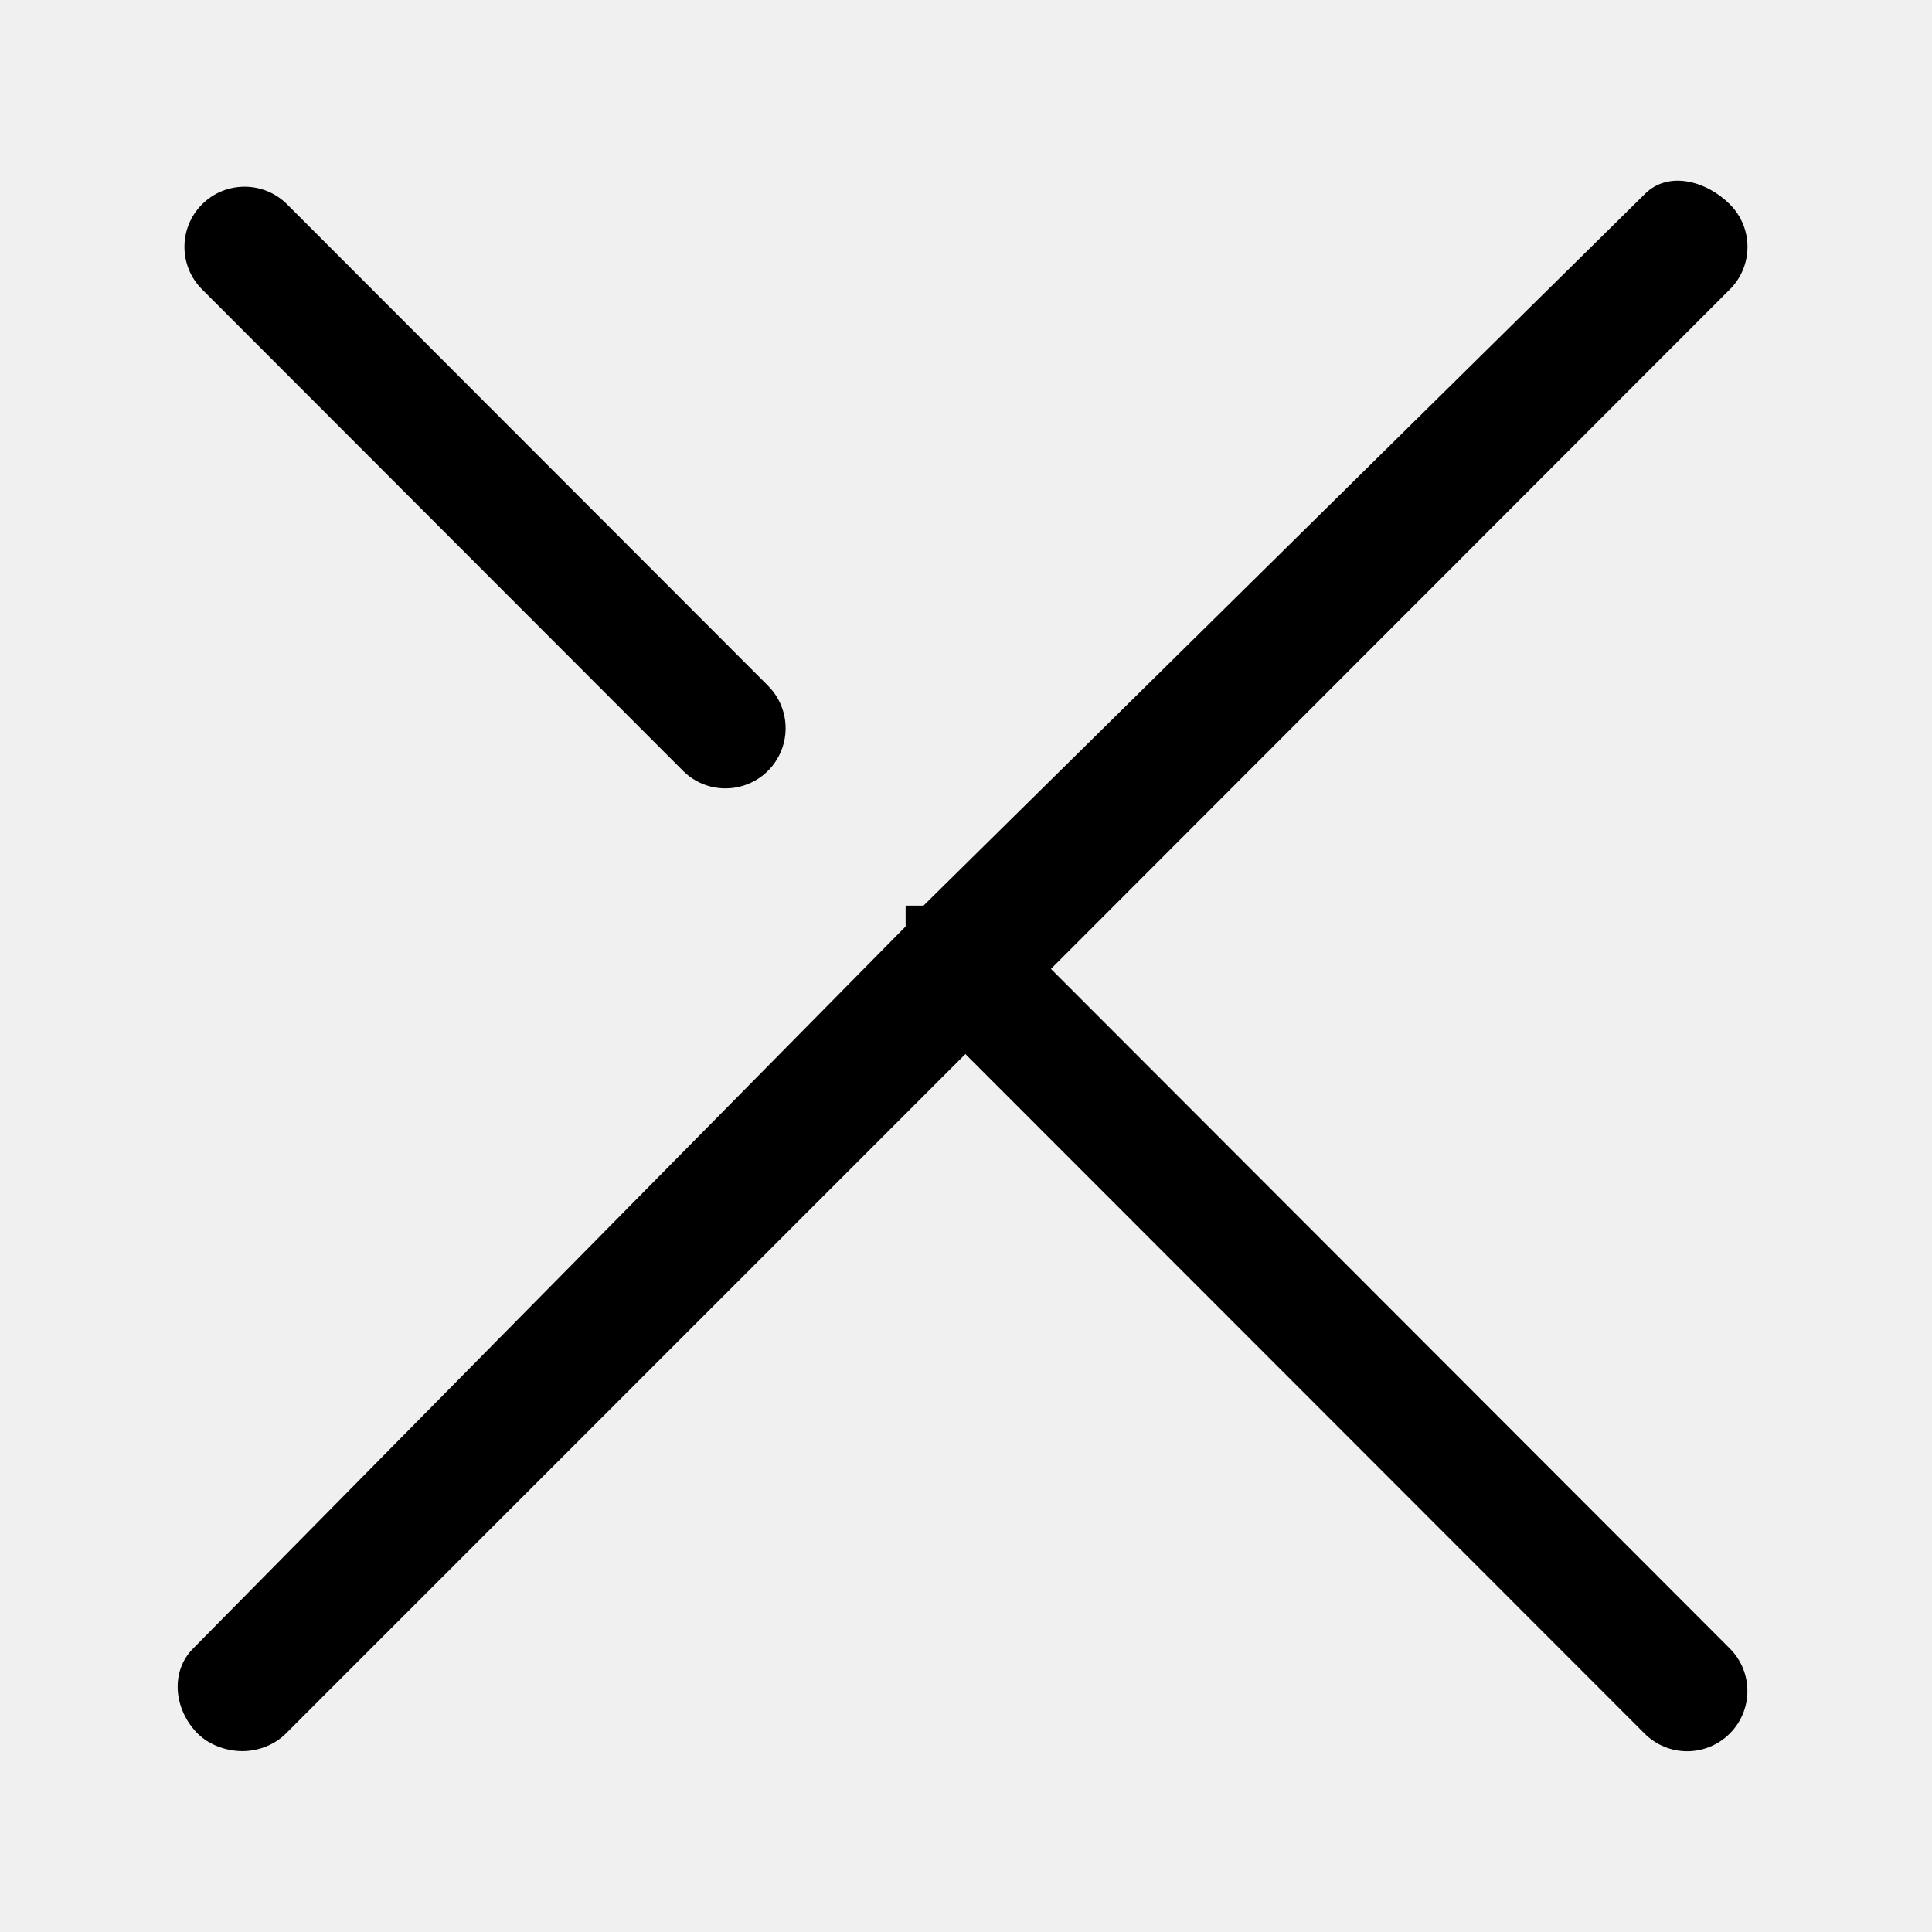
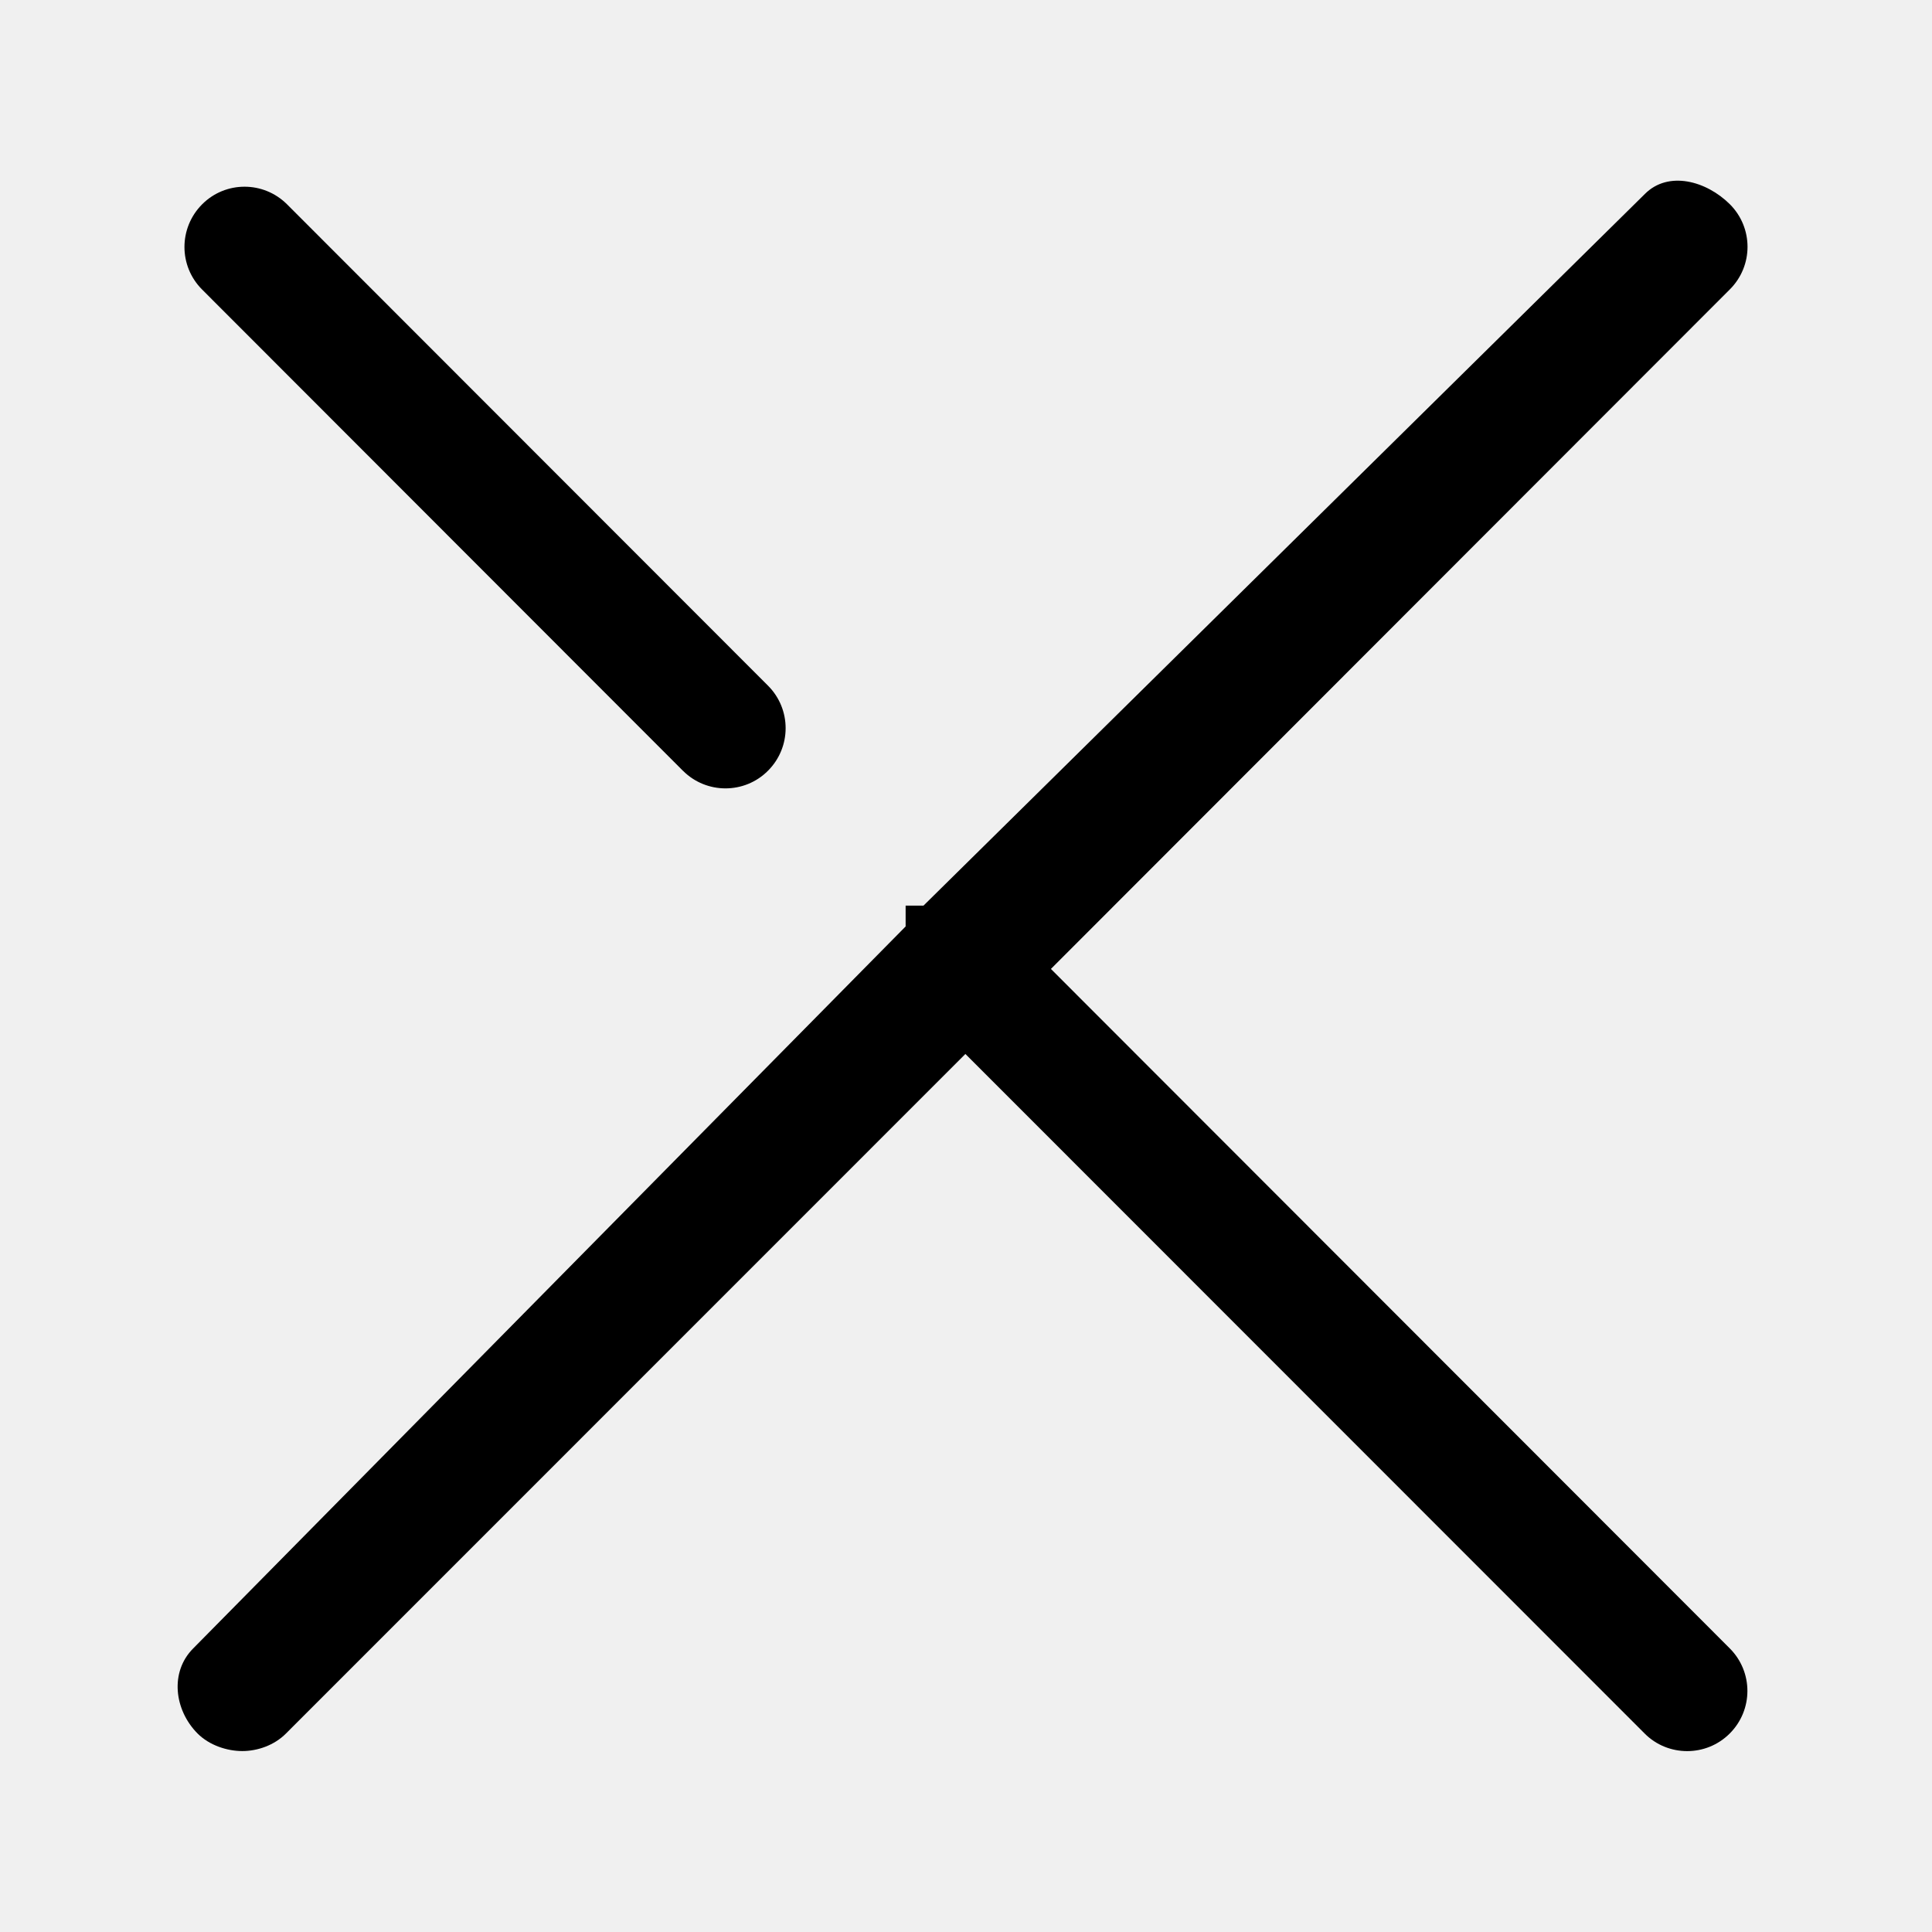
<svg xmlns="http://www.w3.org/2000/svg" height="32" viewBox="0 0 32 32" width="32">
  <g fill="none" stroke="#FFF" stroke-linecap="round" stroke-linejoin="round" stroke-miterlimit="10" stroke-width="2">
-     <path d="M649 137.999h26v18h-14M653 155.999h-4v-14M661 156l-8 6v-6" />
+     <path d="M649 138h26v18h-14M653 156h-4v-14M661 156l-8 6v-6" />
  </g>
-   <path d="M11.312 12.766a.99.99 0 0 0 .704.292.996.996 0 0 0 .704-1.701L4.755 3.384a.995.995 0 1 0-1.408 1.409l7.965 7.973zM17.407 16.048L28.652 4.793a.996.996 0 0 0 0-1.409c-.389-.389-1.019-.561-1.408-.171L15.296 15H15v.345L3.2 27.303c-.389.389-.315 1.02.073 1.409.194.195.486.292.741.292s.528-.097.722-.292L15.99 17.458l11.249 11.255a.996.996 0 0 0 1.411 0 .996.996 0 0 0 .001-1.409L17.407 16.048z" />
+   <path d="M11.312 12.766c.194.195.45.292.704.292.255 0 .51-.097.704-.292.39-.39.39-1.02 0-1.41L4.755 3.385c-.39-.39-1.02-.39-1.408 0s-.39 1.02 0 1.41l7.965 7.972zM17.407 16.048L28.652 4.793c.39-.39.39-1.02 0-1.41-.39-.388-1.02-.56-1.408-.17L15.296 15H15v.345L3.2 27.303c-.39.39-.315 1.02.073 1.41.194.194.486.29.74.29s.53-.096.723-.29L15.99 17.457l11.25 11.255c.193.195.45.292.705.292s.51-.097.705-.292c.39-.39.39-1.02 0-1.41L17.408 16.05z" />
</svg>
